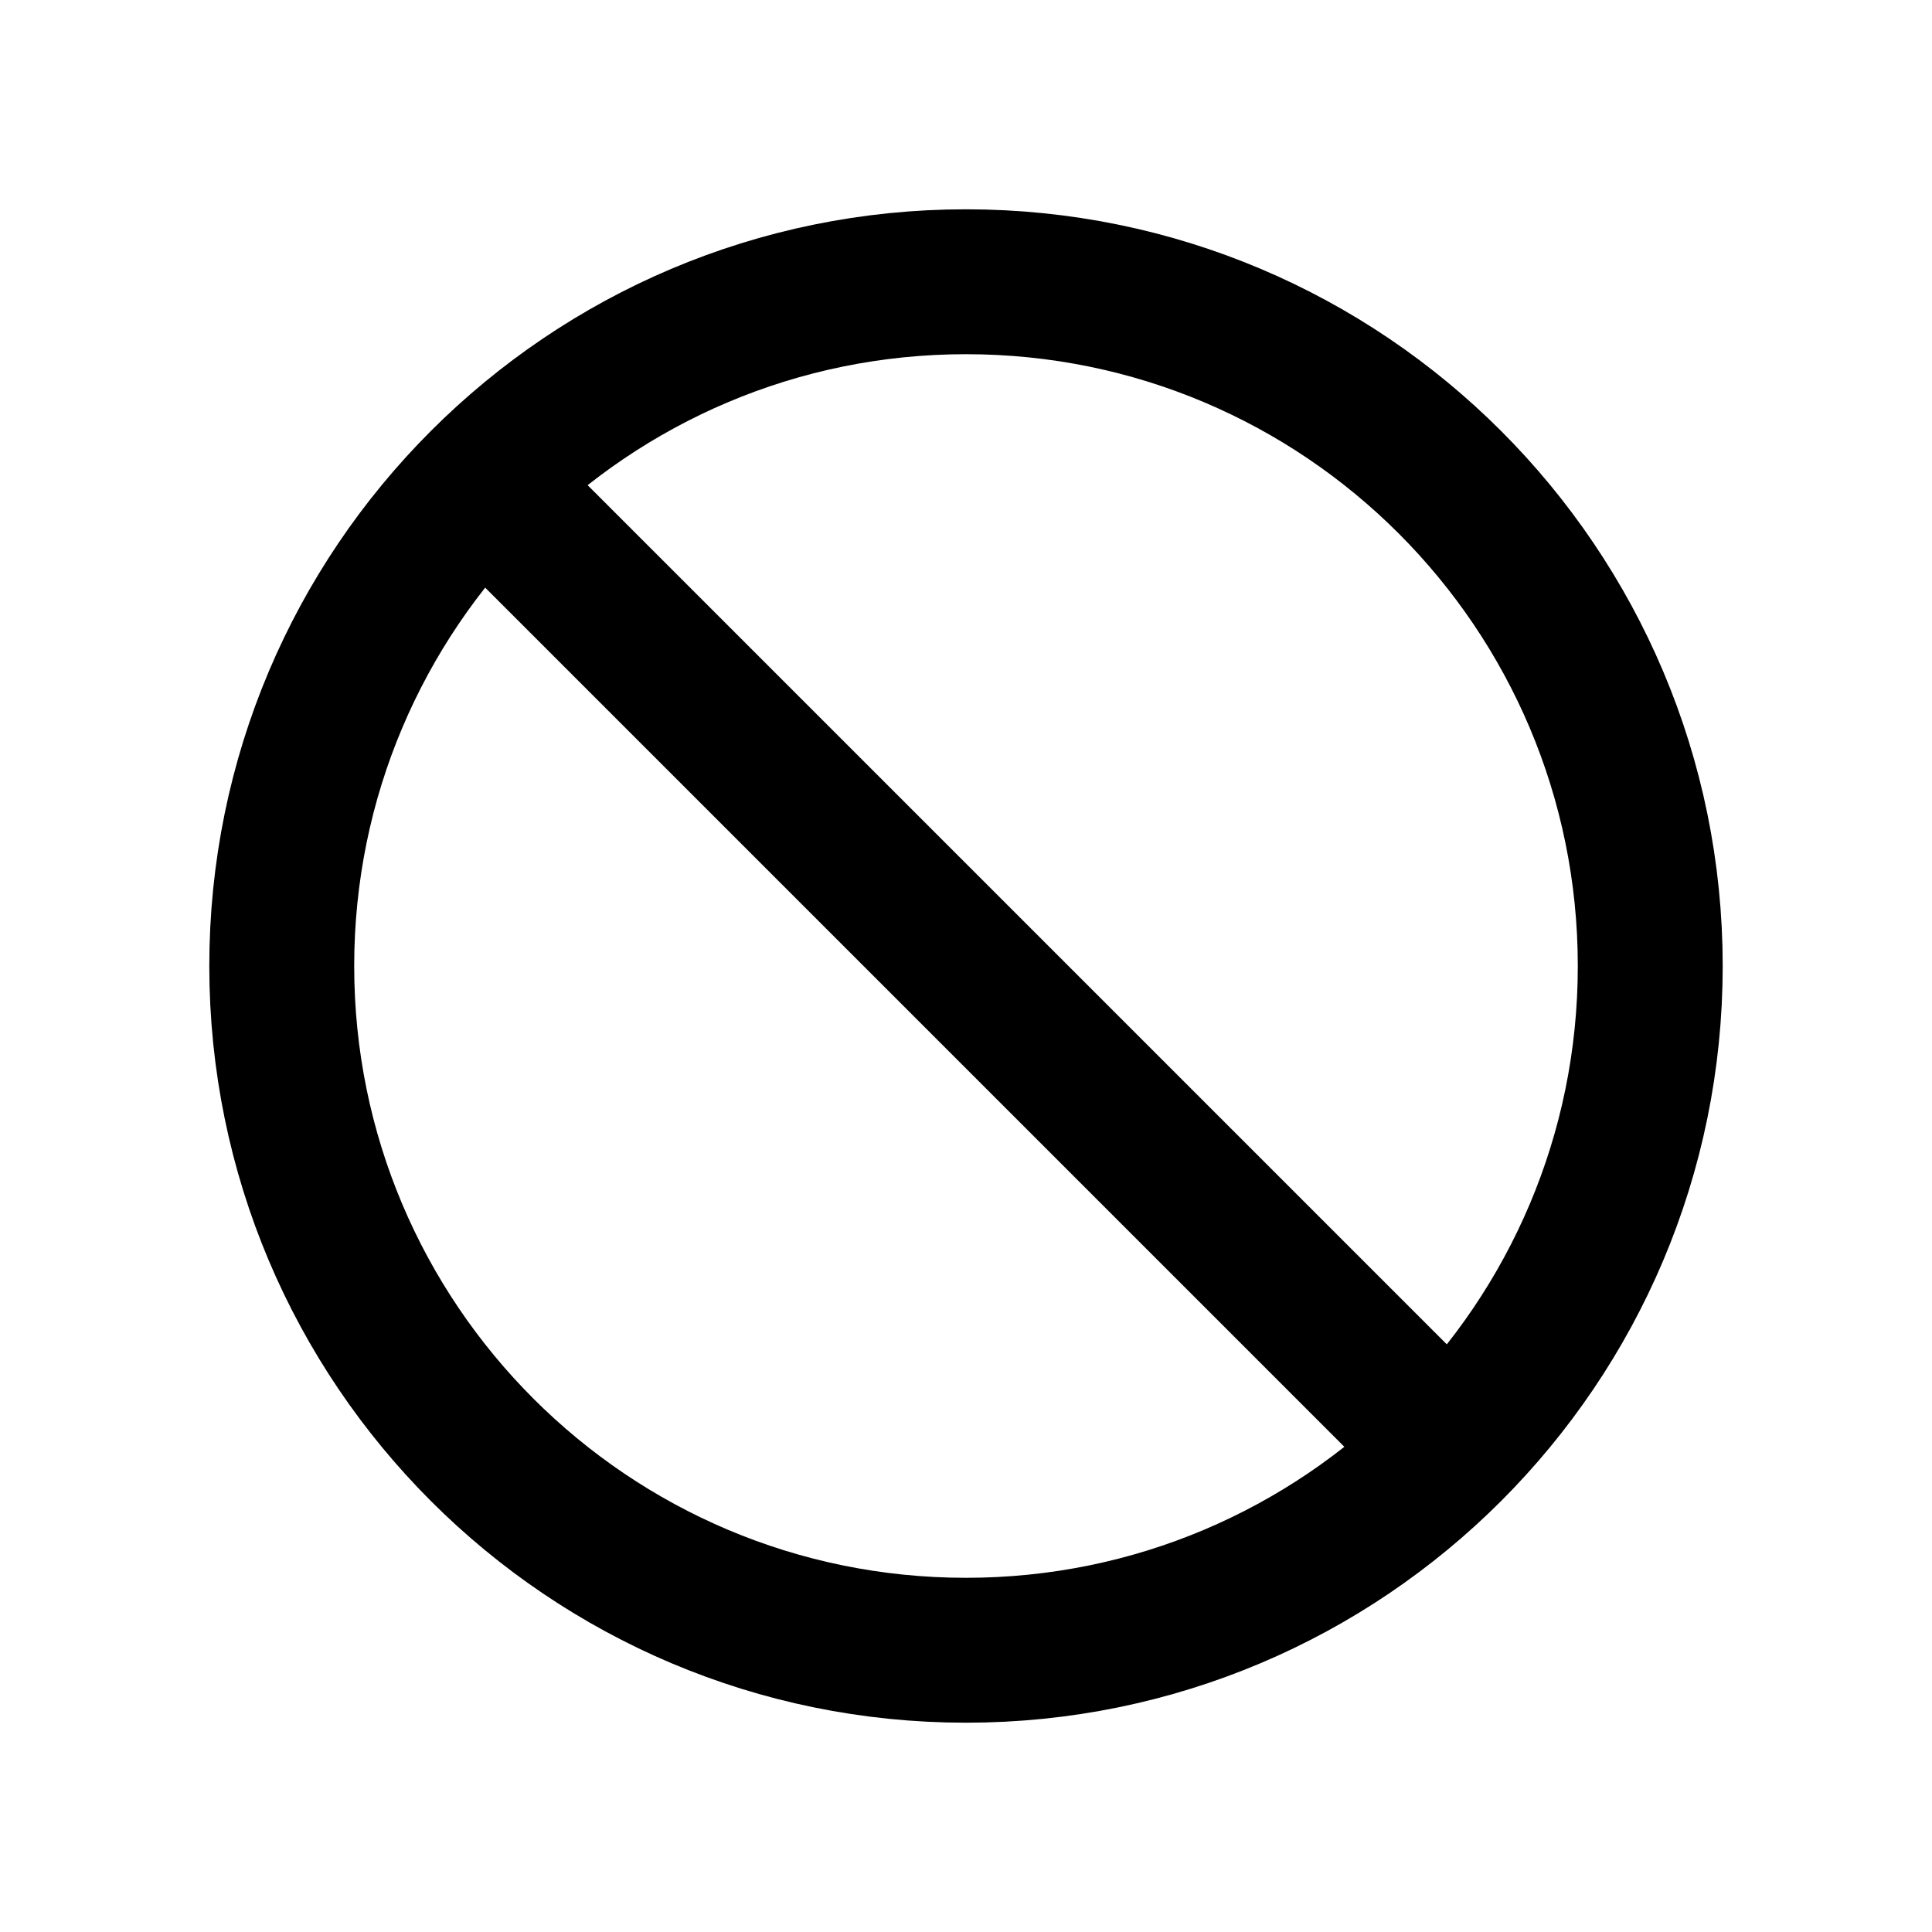
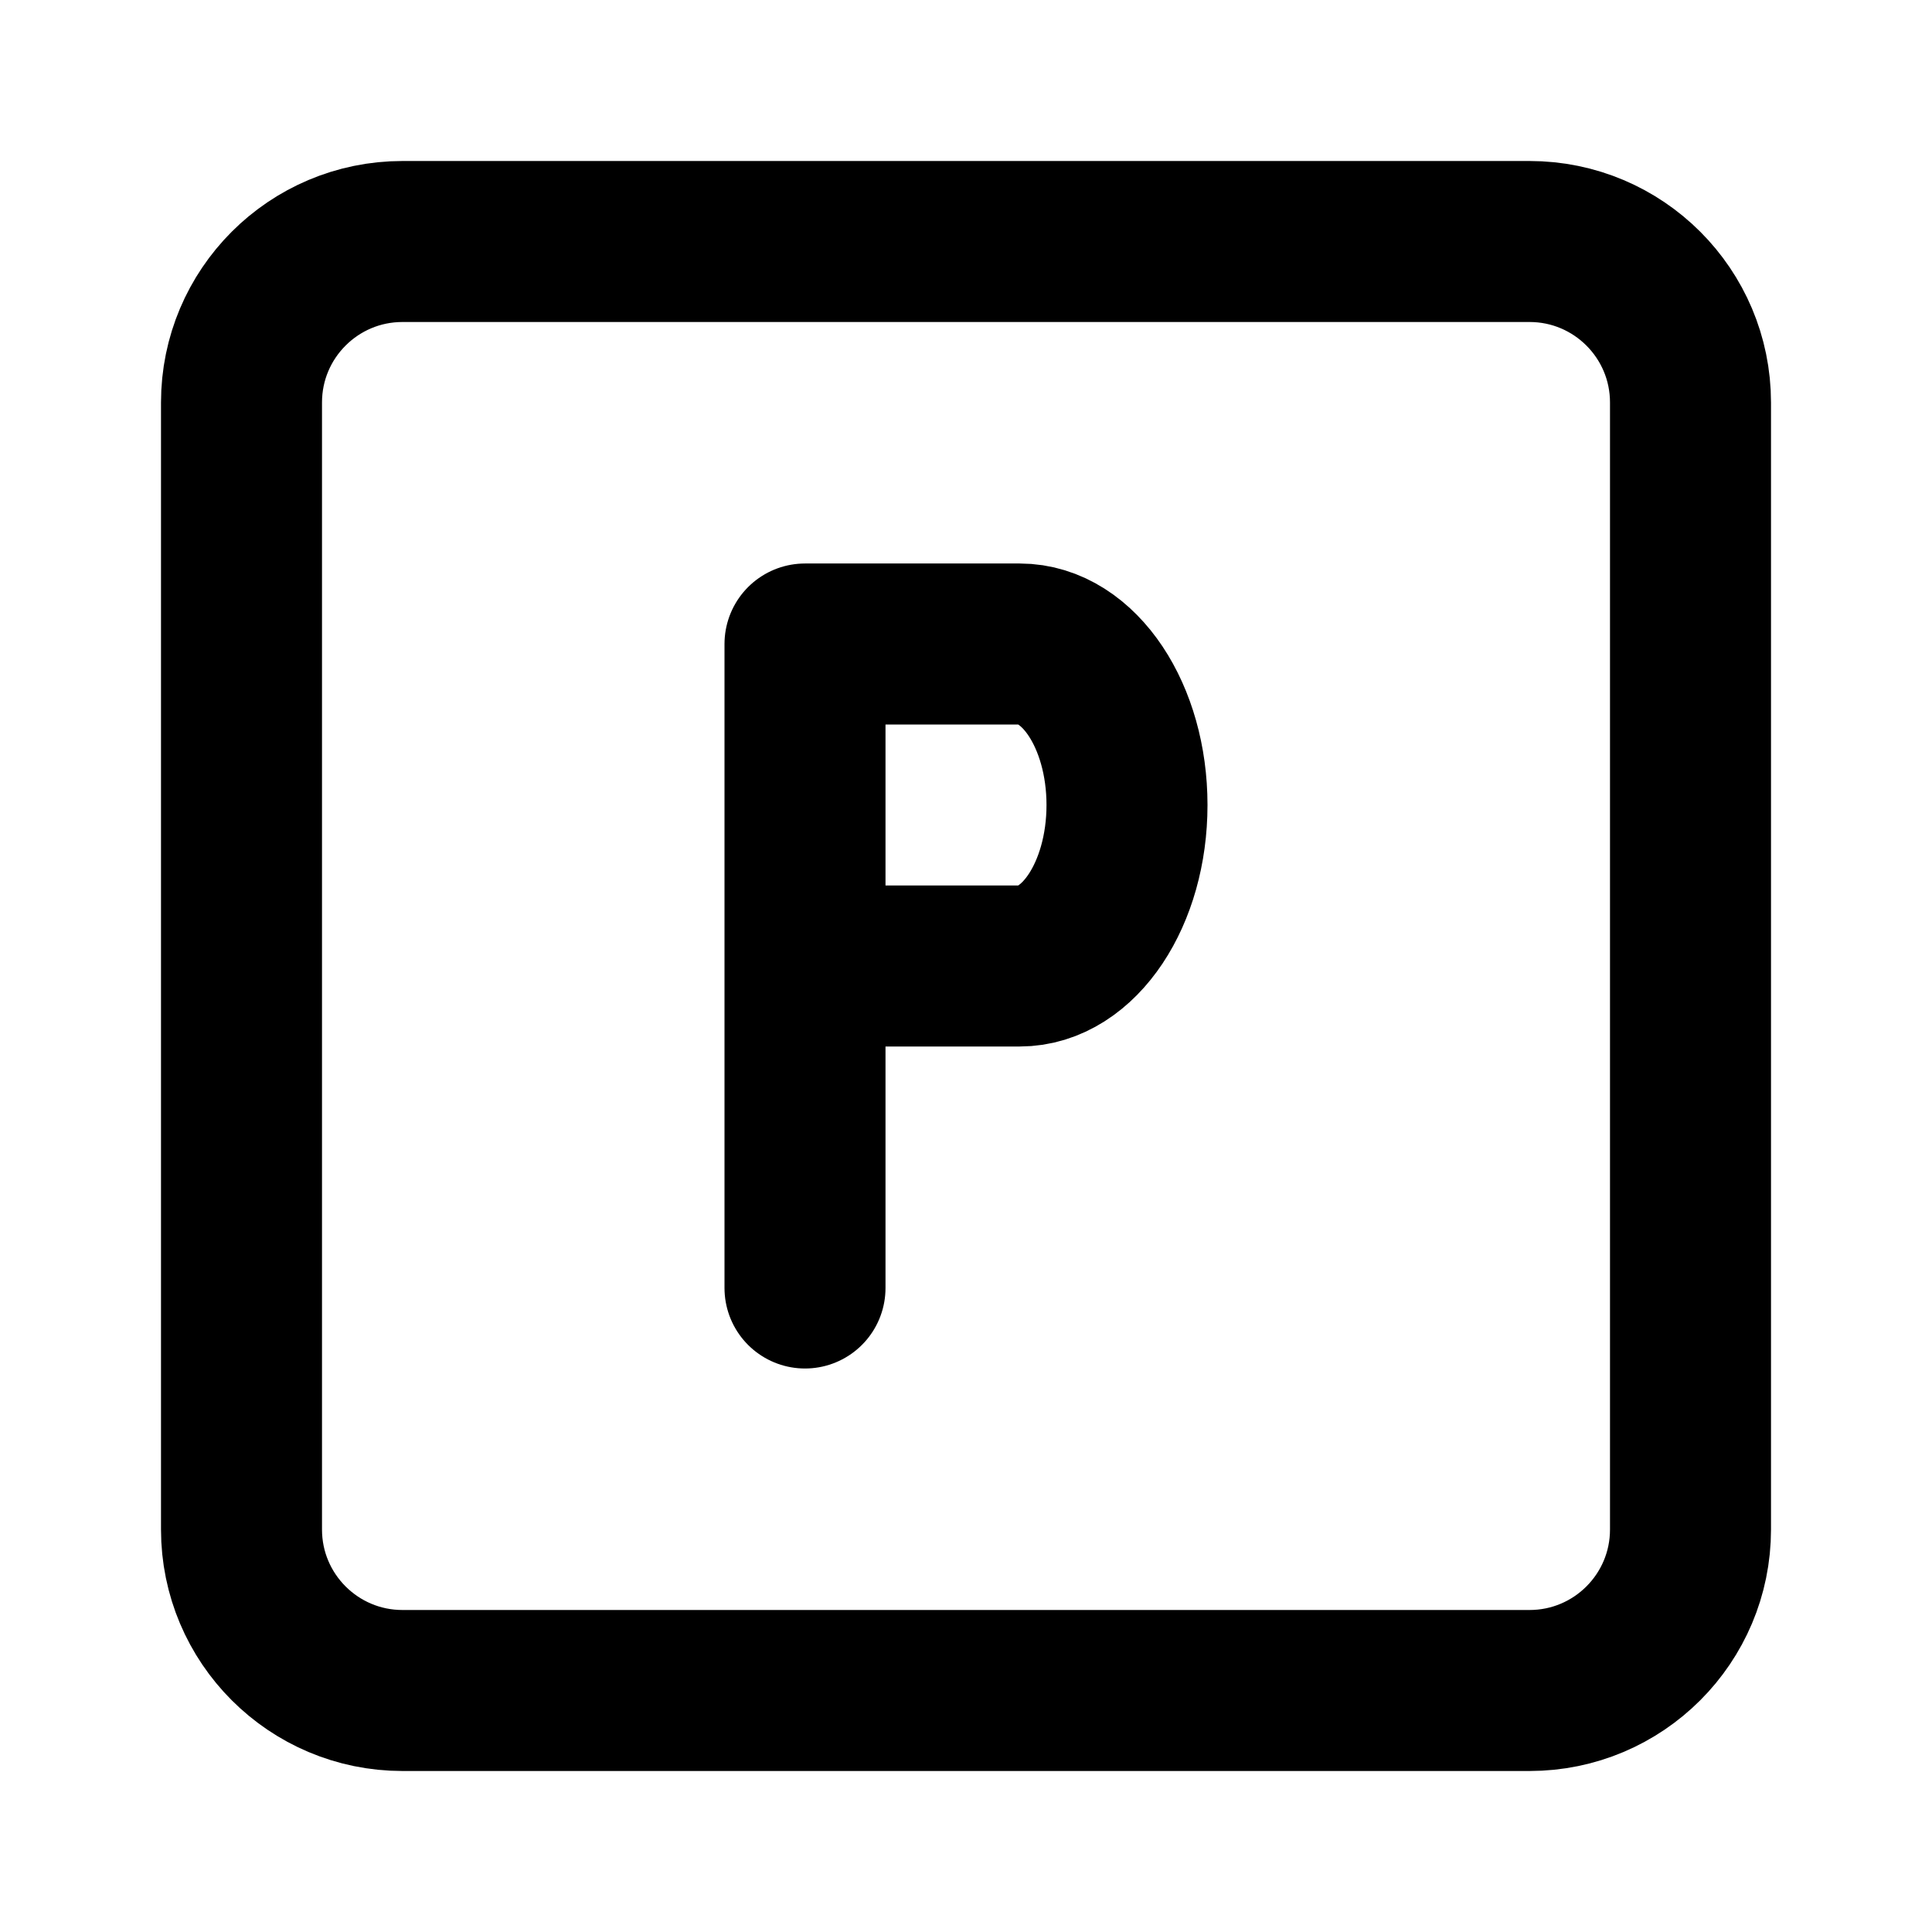
- <svg xmlns="http://www.w3.org/2000/svg" viewBox="0 0 24 24" fill="none" stroke="currentColor" stroke-width="1.8" stroke-linecap="round" stroke-linejoin="round">
-   <circle cx="12" cy="12" r="8.5" />
-   <path d="M6 6l12 12" />
+ <svg xmlns="http://www.w3.org/2000/svg" viewBox="0 0 24 24" fill="none" stroke="currentColor" stroke-width="2" stroke-linecap="round" stroke-linejoin="round">
+   <path d="M3 5a2 2 0 0 1 2 -2h14a2 2 0 0 1 2 2v14a2 2 0 0 1 -2 2h-14a2 2 0 0 1 -2 -2v-14" />
+   <path d="M10 16v-8h2.667c.736 0 1.333 .895 1.333 2s-.597 2 -1.333 2h-2.667" />
</svg>
